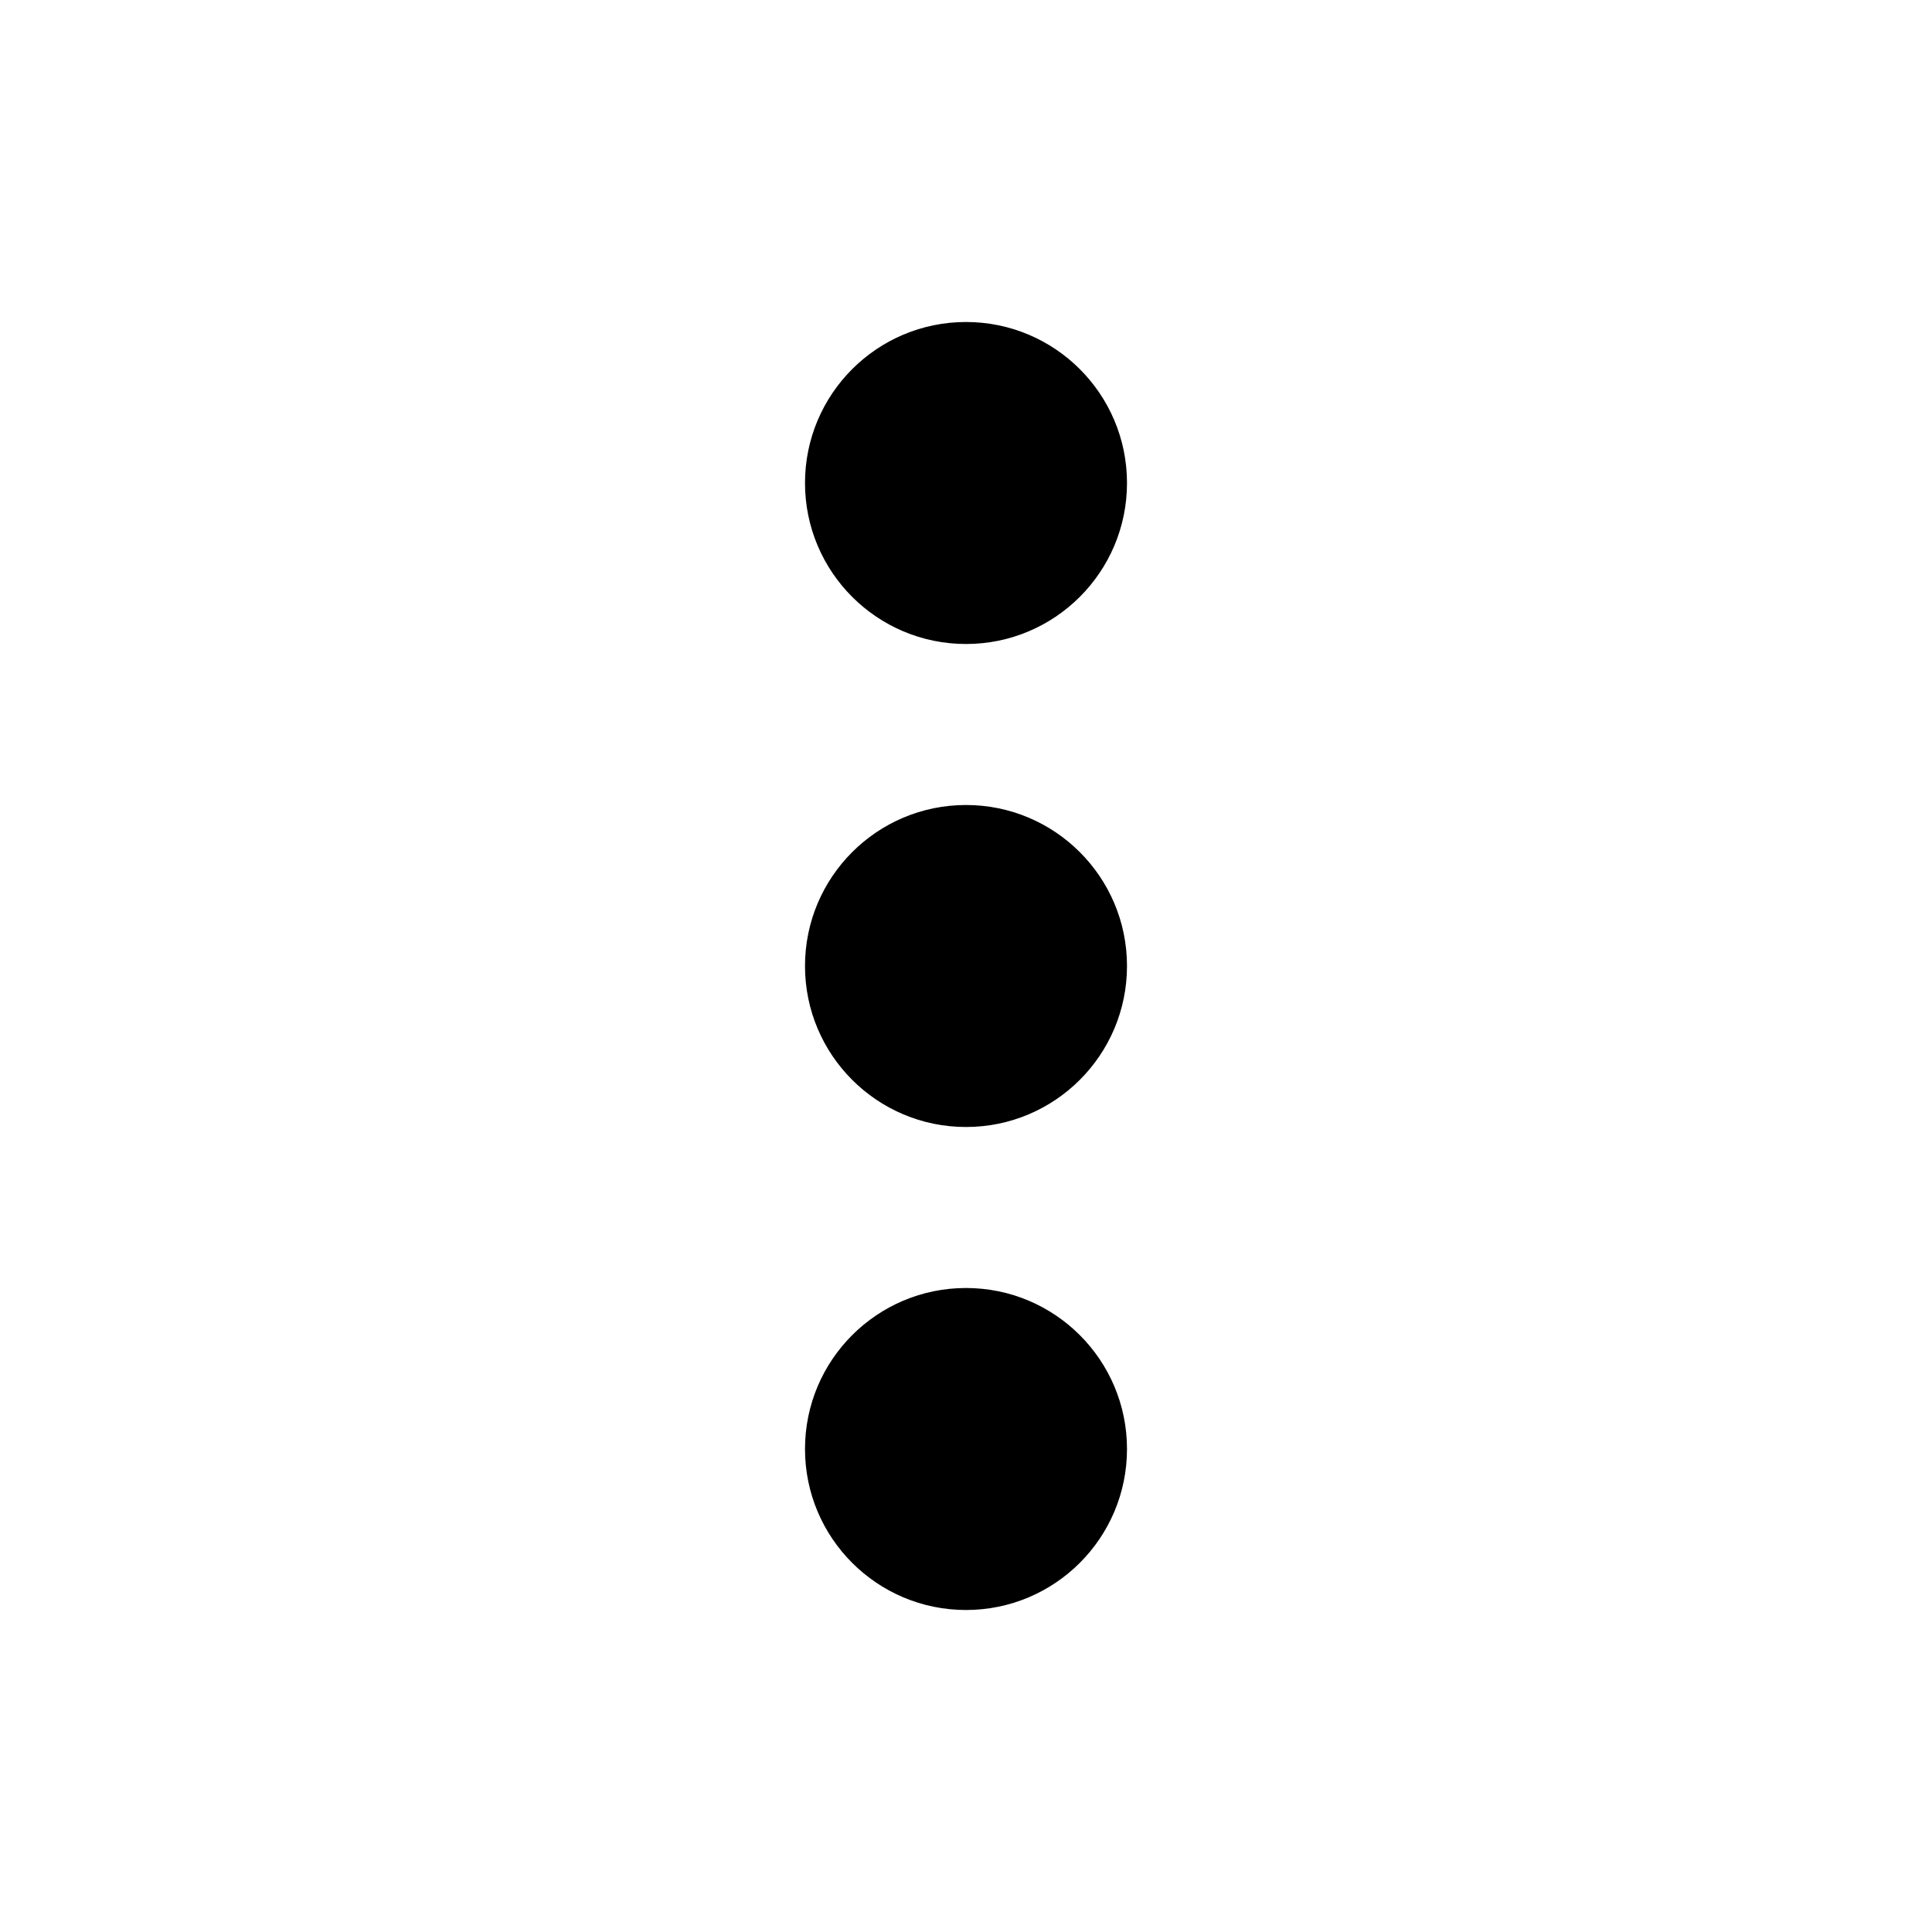
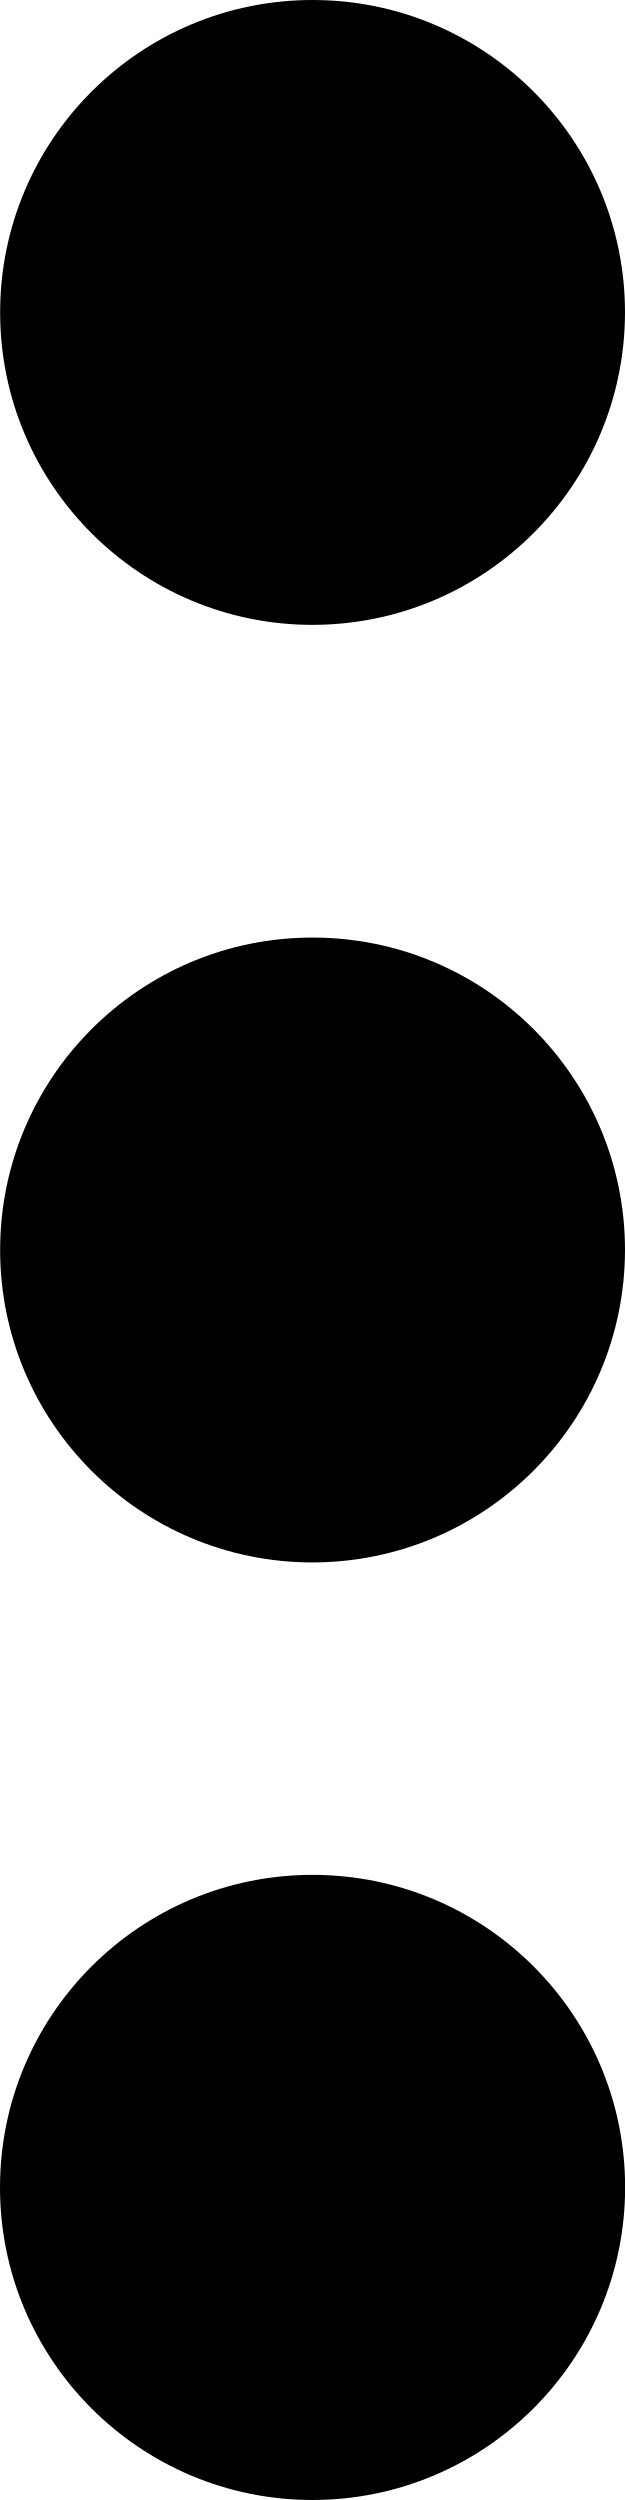
- <svg xmlns="http://www.w3.org/2000/svg" id="Details_Icon" data-name="Details Icon" width="24" height="24" viewBox="0 0 24 24">
-   <rect id="Boundary" width="24" height="24" fill="none" />
-   <path id="_Color" data-name=" ↳Color" d="M2,16a2,2,0,1,1,2-2A2,2,0,0,1,2,16Zm0-6A2,2,0,1,1,4,8,2,2,0,0,1,2,10ZM2,4A2,2,0,1,1,4,2,2,2,0,0,1,2,4Z" transform="translate(10 4)" />
+ <svg xmlns="http://www.w3.org/2000/svg" width="4.855" height="19.42" viewBox="0 0 4.855 19.42">
+   <path id="Details_Icon" data-name="Details Icon" d="M2.428,19.42a2.428,2.428,0,1,1,2.428-2.427A2.43,2.43,0,0,1,2.428,19.42Zm0-7.283A2.427,2.427,0,1,1,4.855,9.71,2.43,2.43,0,0,1,2.428,12.137Zm0-7.283A2.427,2.427,0,1,1,4.855,2.427,2.43,2.43,0,0,1,2.428,4.854Z" />
</svg>
